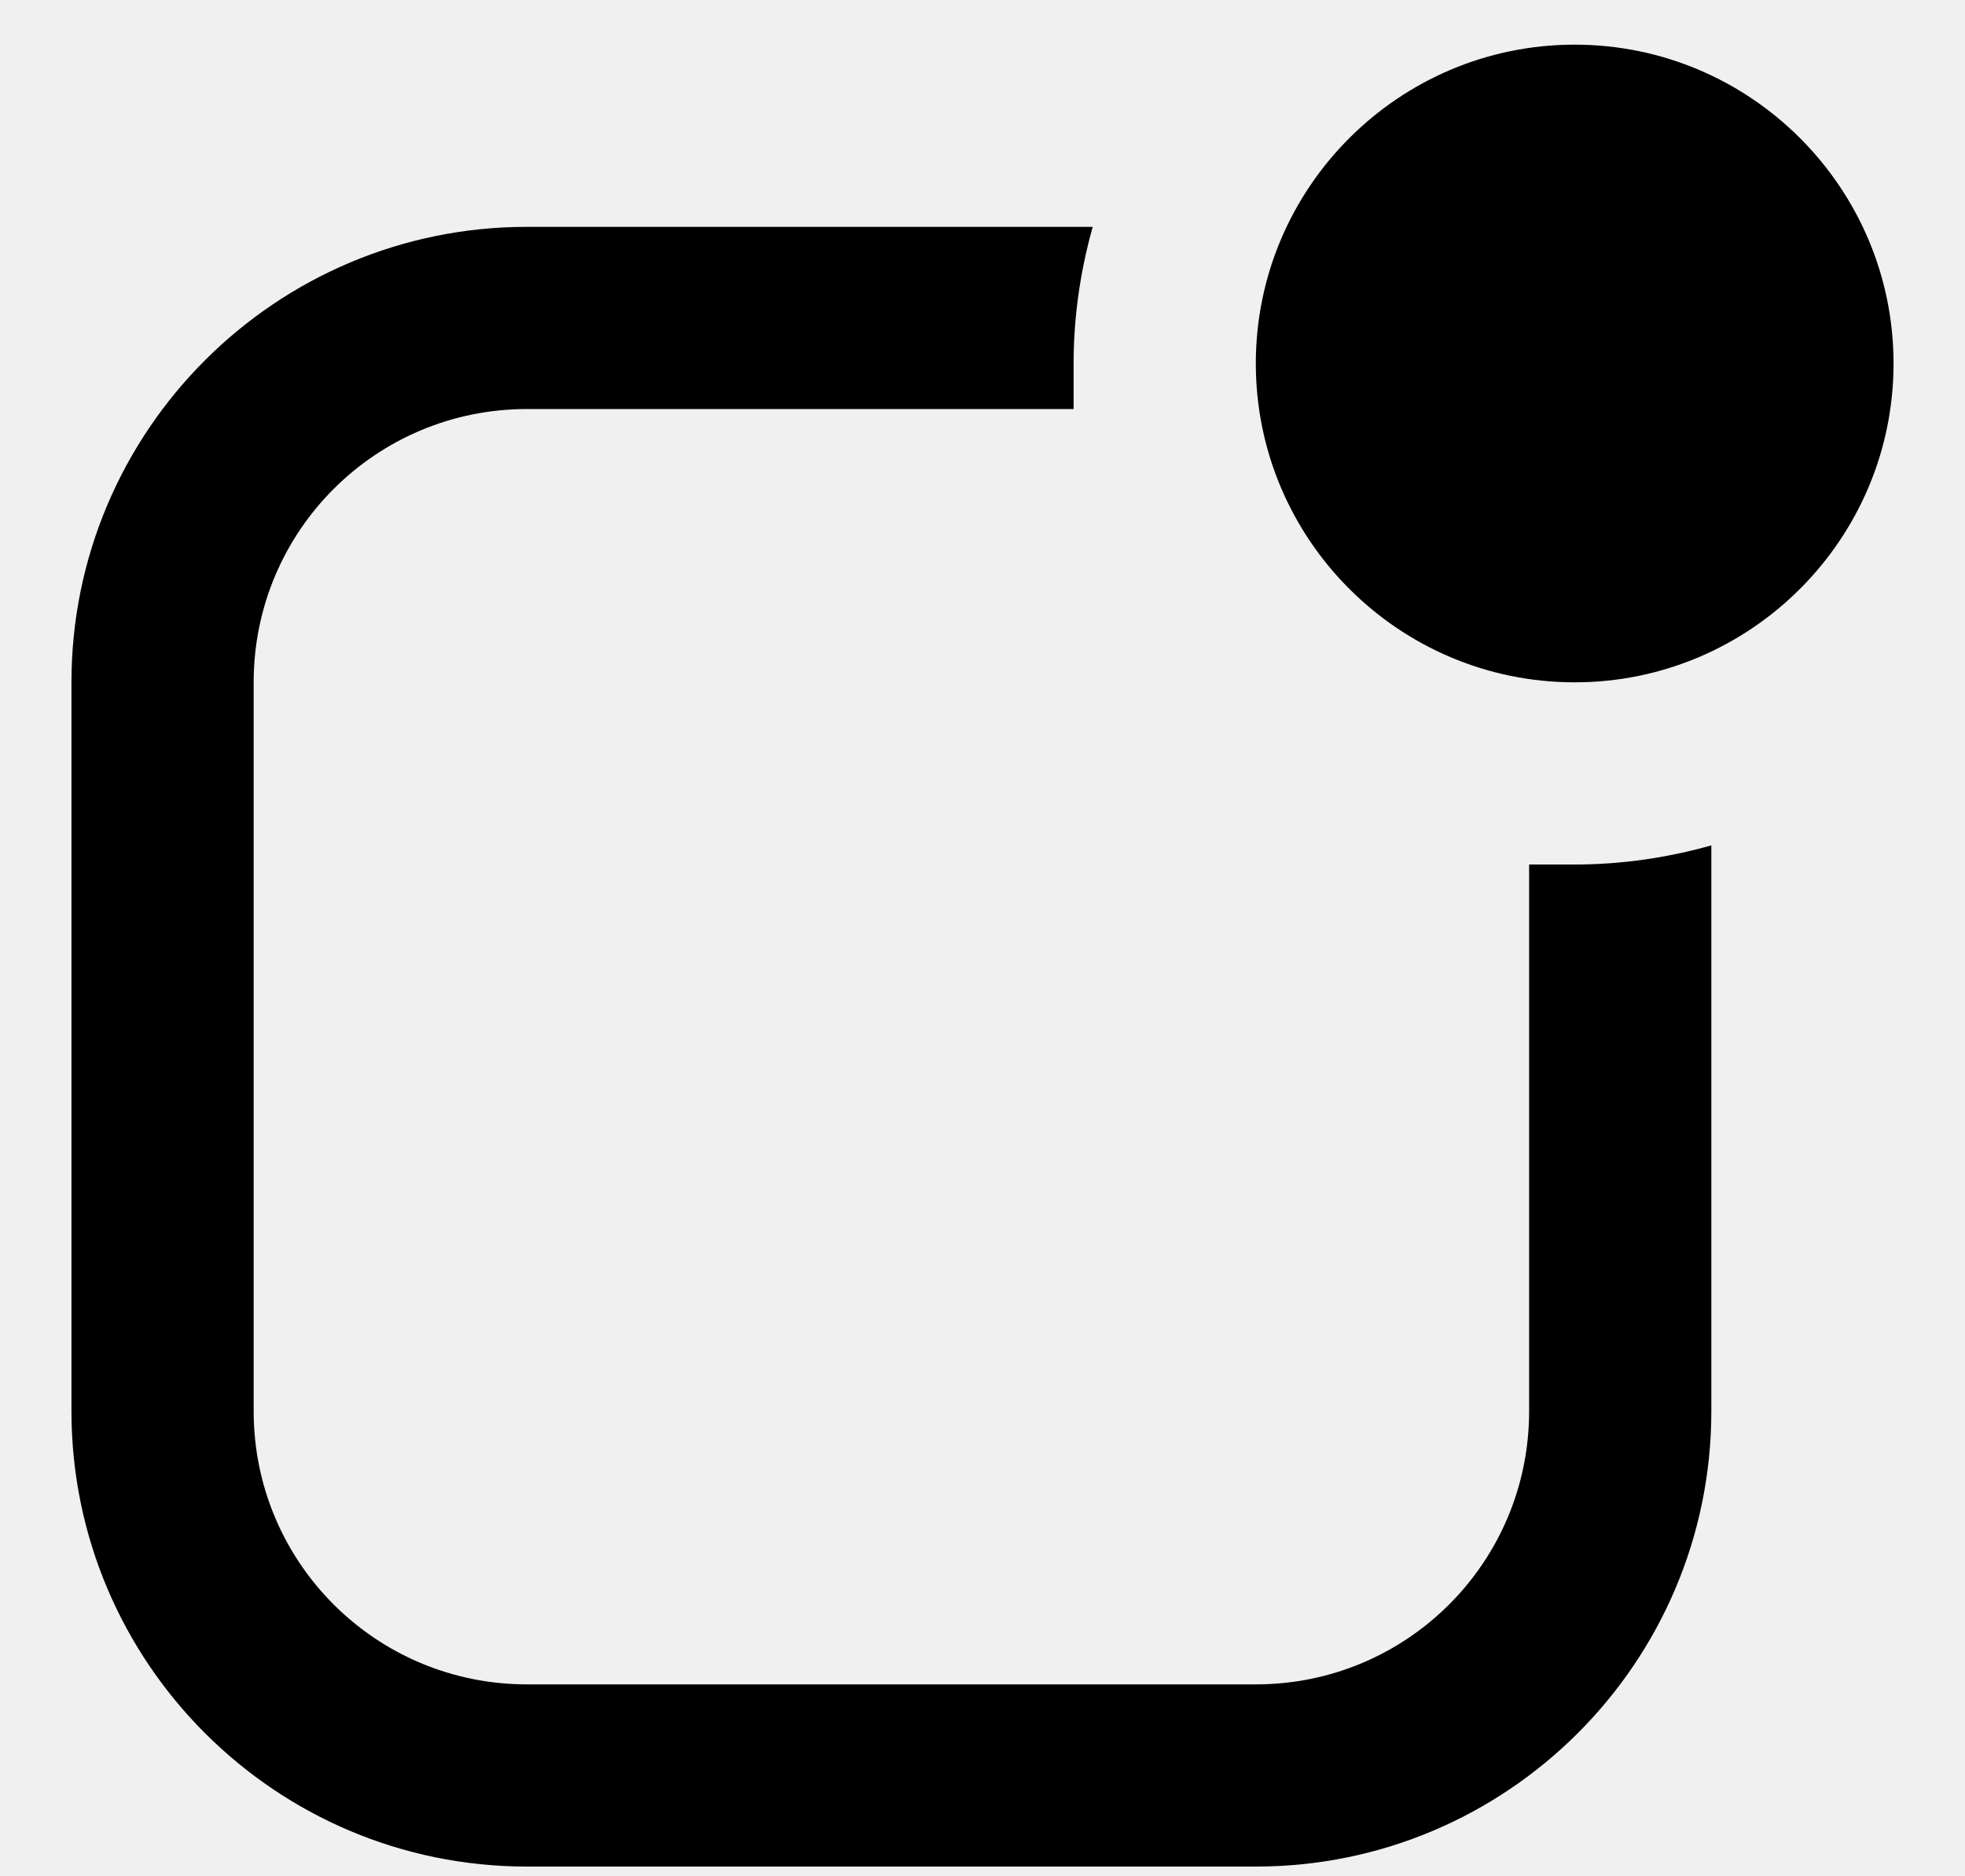
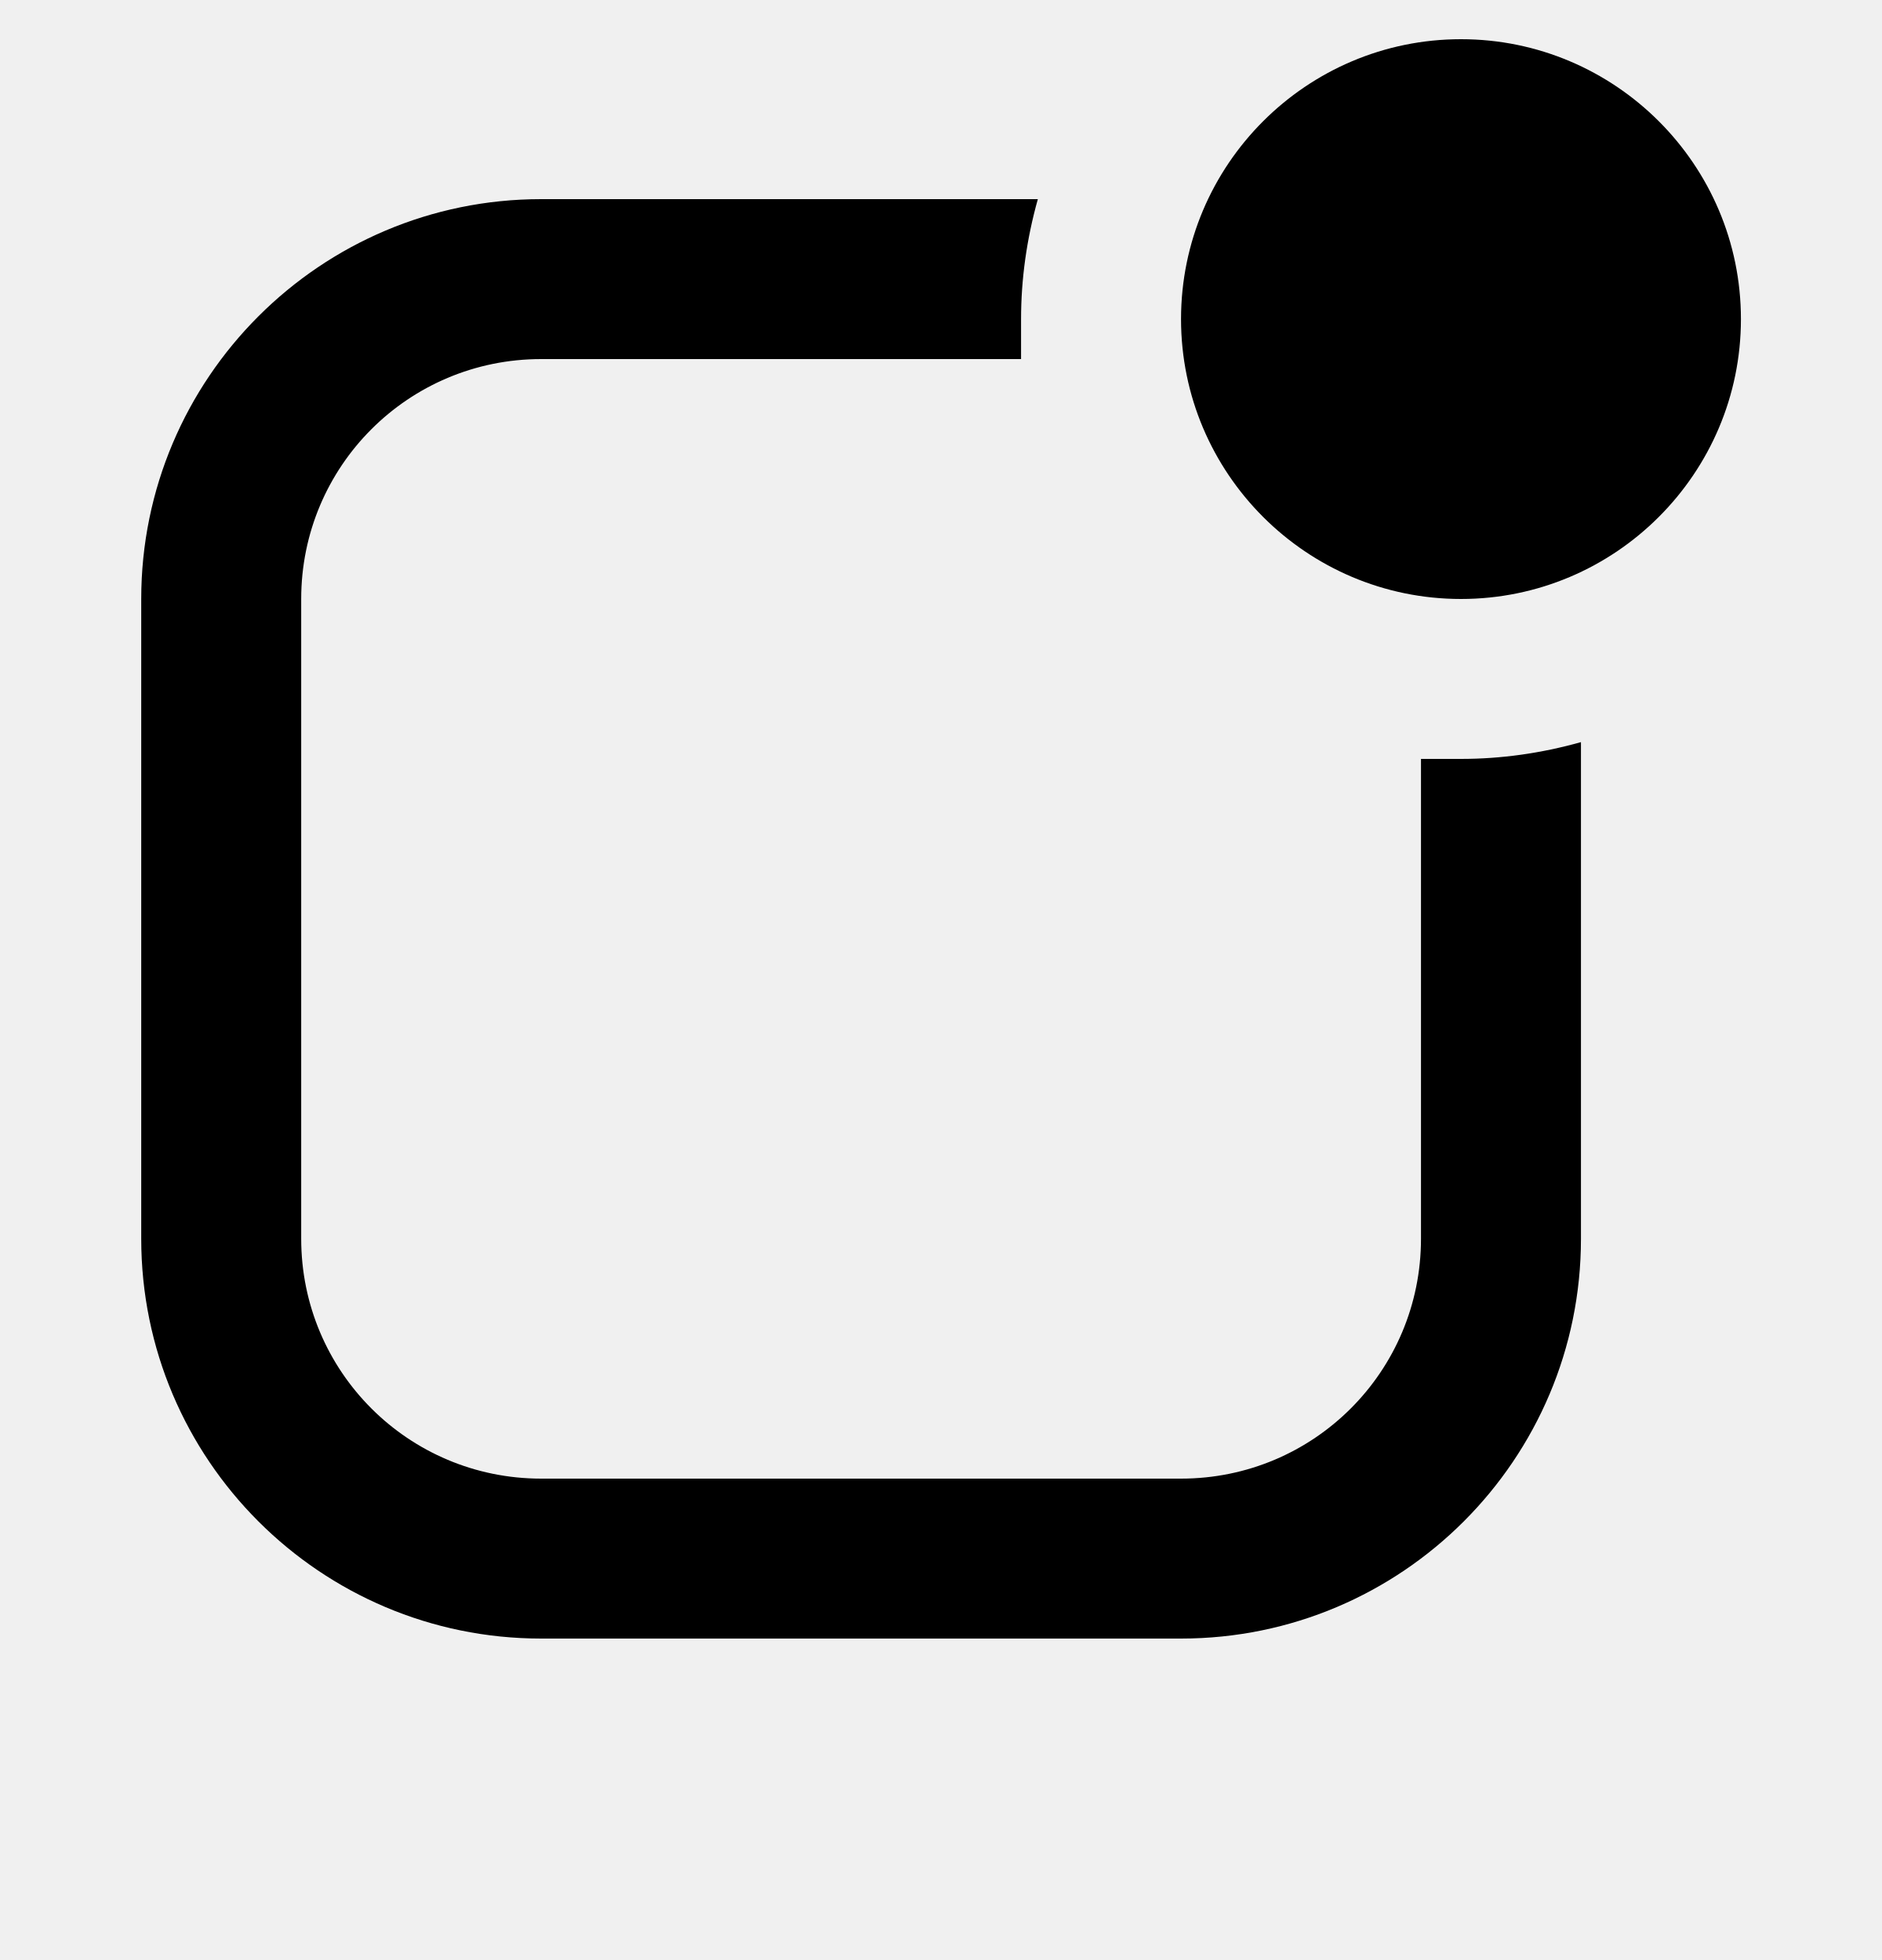
- <svg xmlns="http://www.w3.org/2000/svg" width="22" height="21" viewBox="0 0 22 21" fill="none">
-   <path d="M17.63 7.64C19.598 7.64 21.2 6.039 21.2 4.07C21.2 2.101 19.598 0.5 17.63 0.5C15.661 0.5 14.06 2.101 14.06 4.07C14.06 6.039 15.661 7.64 17.63 7.64ZM19.16 15.8V9.466C18.65 9.609 18.14 9.68 17.63 9.68C17.456 9.68 17.293 9.68 17.12 9.68V15.8C17.12 17.493 15.753 18.86 14.06 18.86H5.9C4.207 18.86 2.84 17.493 2.84 15.8V7.64C2.84 5.947 4.207 4.58 5.9 4.58H12.02C12.02 4.417 12.02 4.243 12.02 4.07C12.02 3.56 12.091 3.05 12.234 2.54H5.9C3.085 2.54 0.8 4.825 0.8 7.64V15.8C0.8 18.615 3.085 20.9 5.9 20.9H14.06C16.875 20.9 19.16 18.615 19.16 15.8Z" fill="black" />
+ <svg xmlns="http://www.w3.org/2000/svg" width="24" height="25" viewBox="0 0 24 25" fill="none">
+   <g clip-path="url(#clip0_15_7044)">
+     <path d="M18.631 7.64C20.599 7.64 22.201 6.039 22.201 4.07C22.201 2.101 20.599 0.5 18.631 0.5C16.662 0.5 15.061 2.101 15.061 4.07C15.061 6.039 16.662 7.64 18.631 7.64ZM20.161 15.8V9.466C19.651 9.609 19.141 9.68 18.631 9.68C18.457 9.68 18.294 9.68 18.121 9.68V15.8C18.121 17.493 16.754 18.86 15.061 18.86H6.901C5.208 18.86 3.841 17.493 3.841 15.8V7.64C3.841 5.947 5.208 4.58 6.901 4.58H13.021C13.021 4.417 13.021 4.243 13.021 4.07C13.021 3.56 13.092 3.05 13.235 2.54H6.901C4.086 2.54 1.801 4.825 1.801 7.64V15.8C1.801 18.615 4.086 20.9 6.901 20.9H15.061C17.876 20.9 20.161 18.615 20.161 15.8Z" fill="black" />
+   </g>
+   <defs>
+     <clipPath id="clip0_15_7044">
+       <rect width="24" height="24" fill="white" transform="translate(0 0.5)" />
+     </clipPath>
+   </defs>
</svg>
